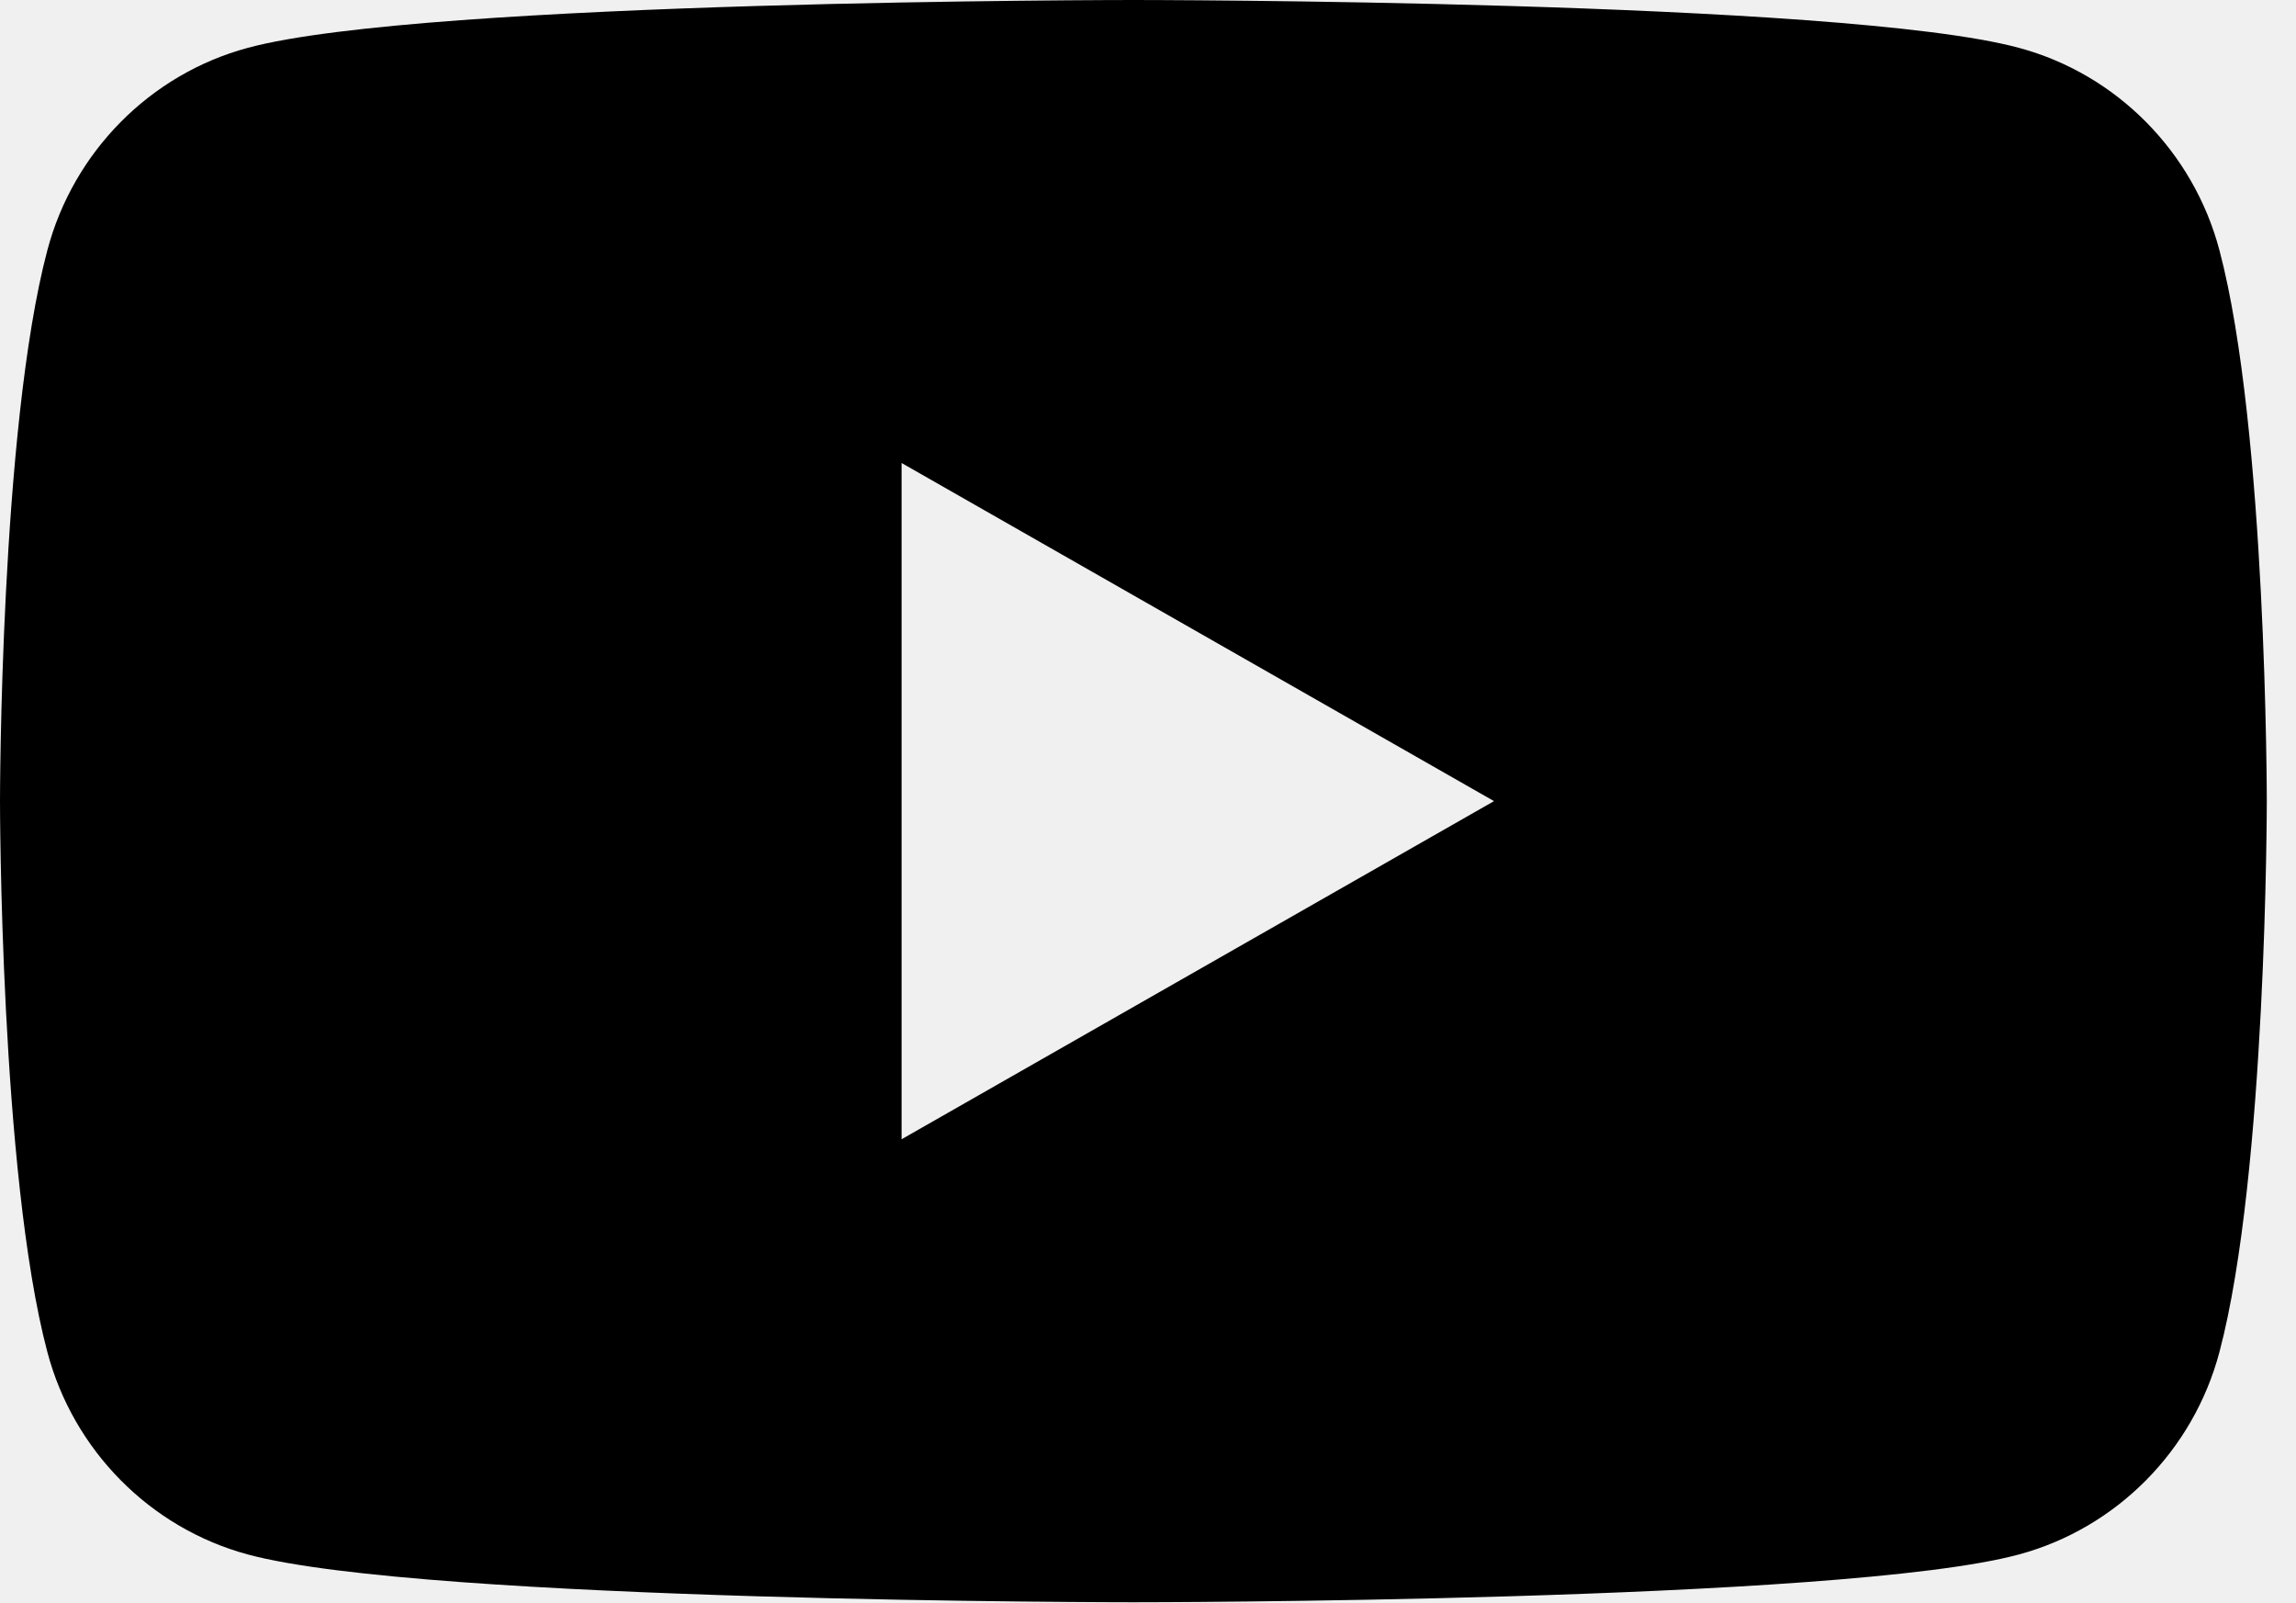
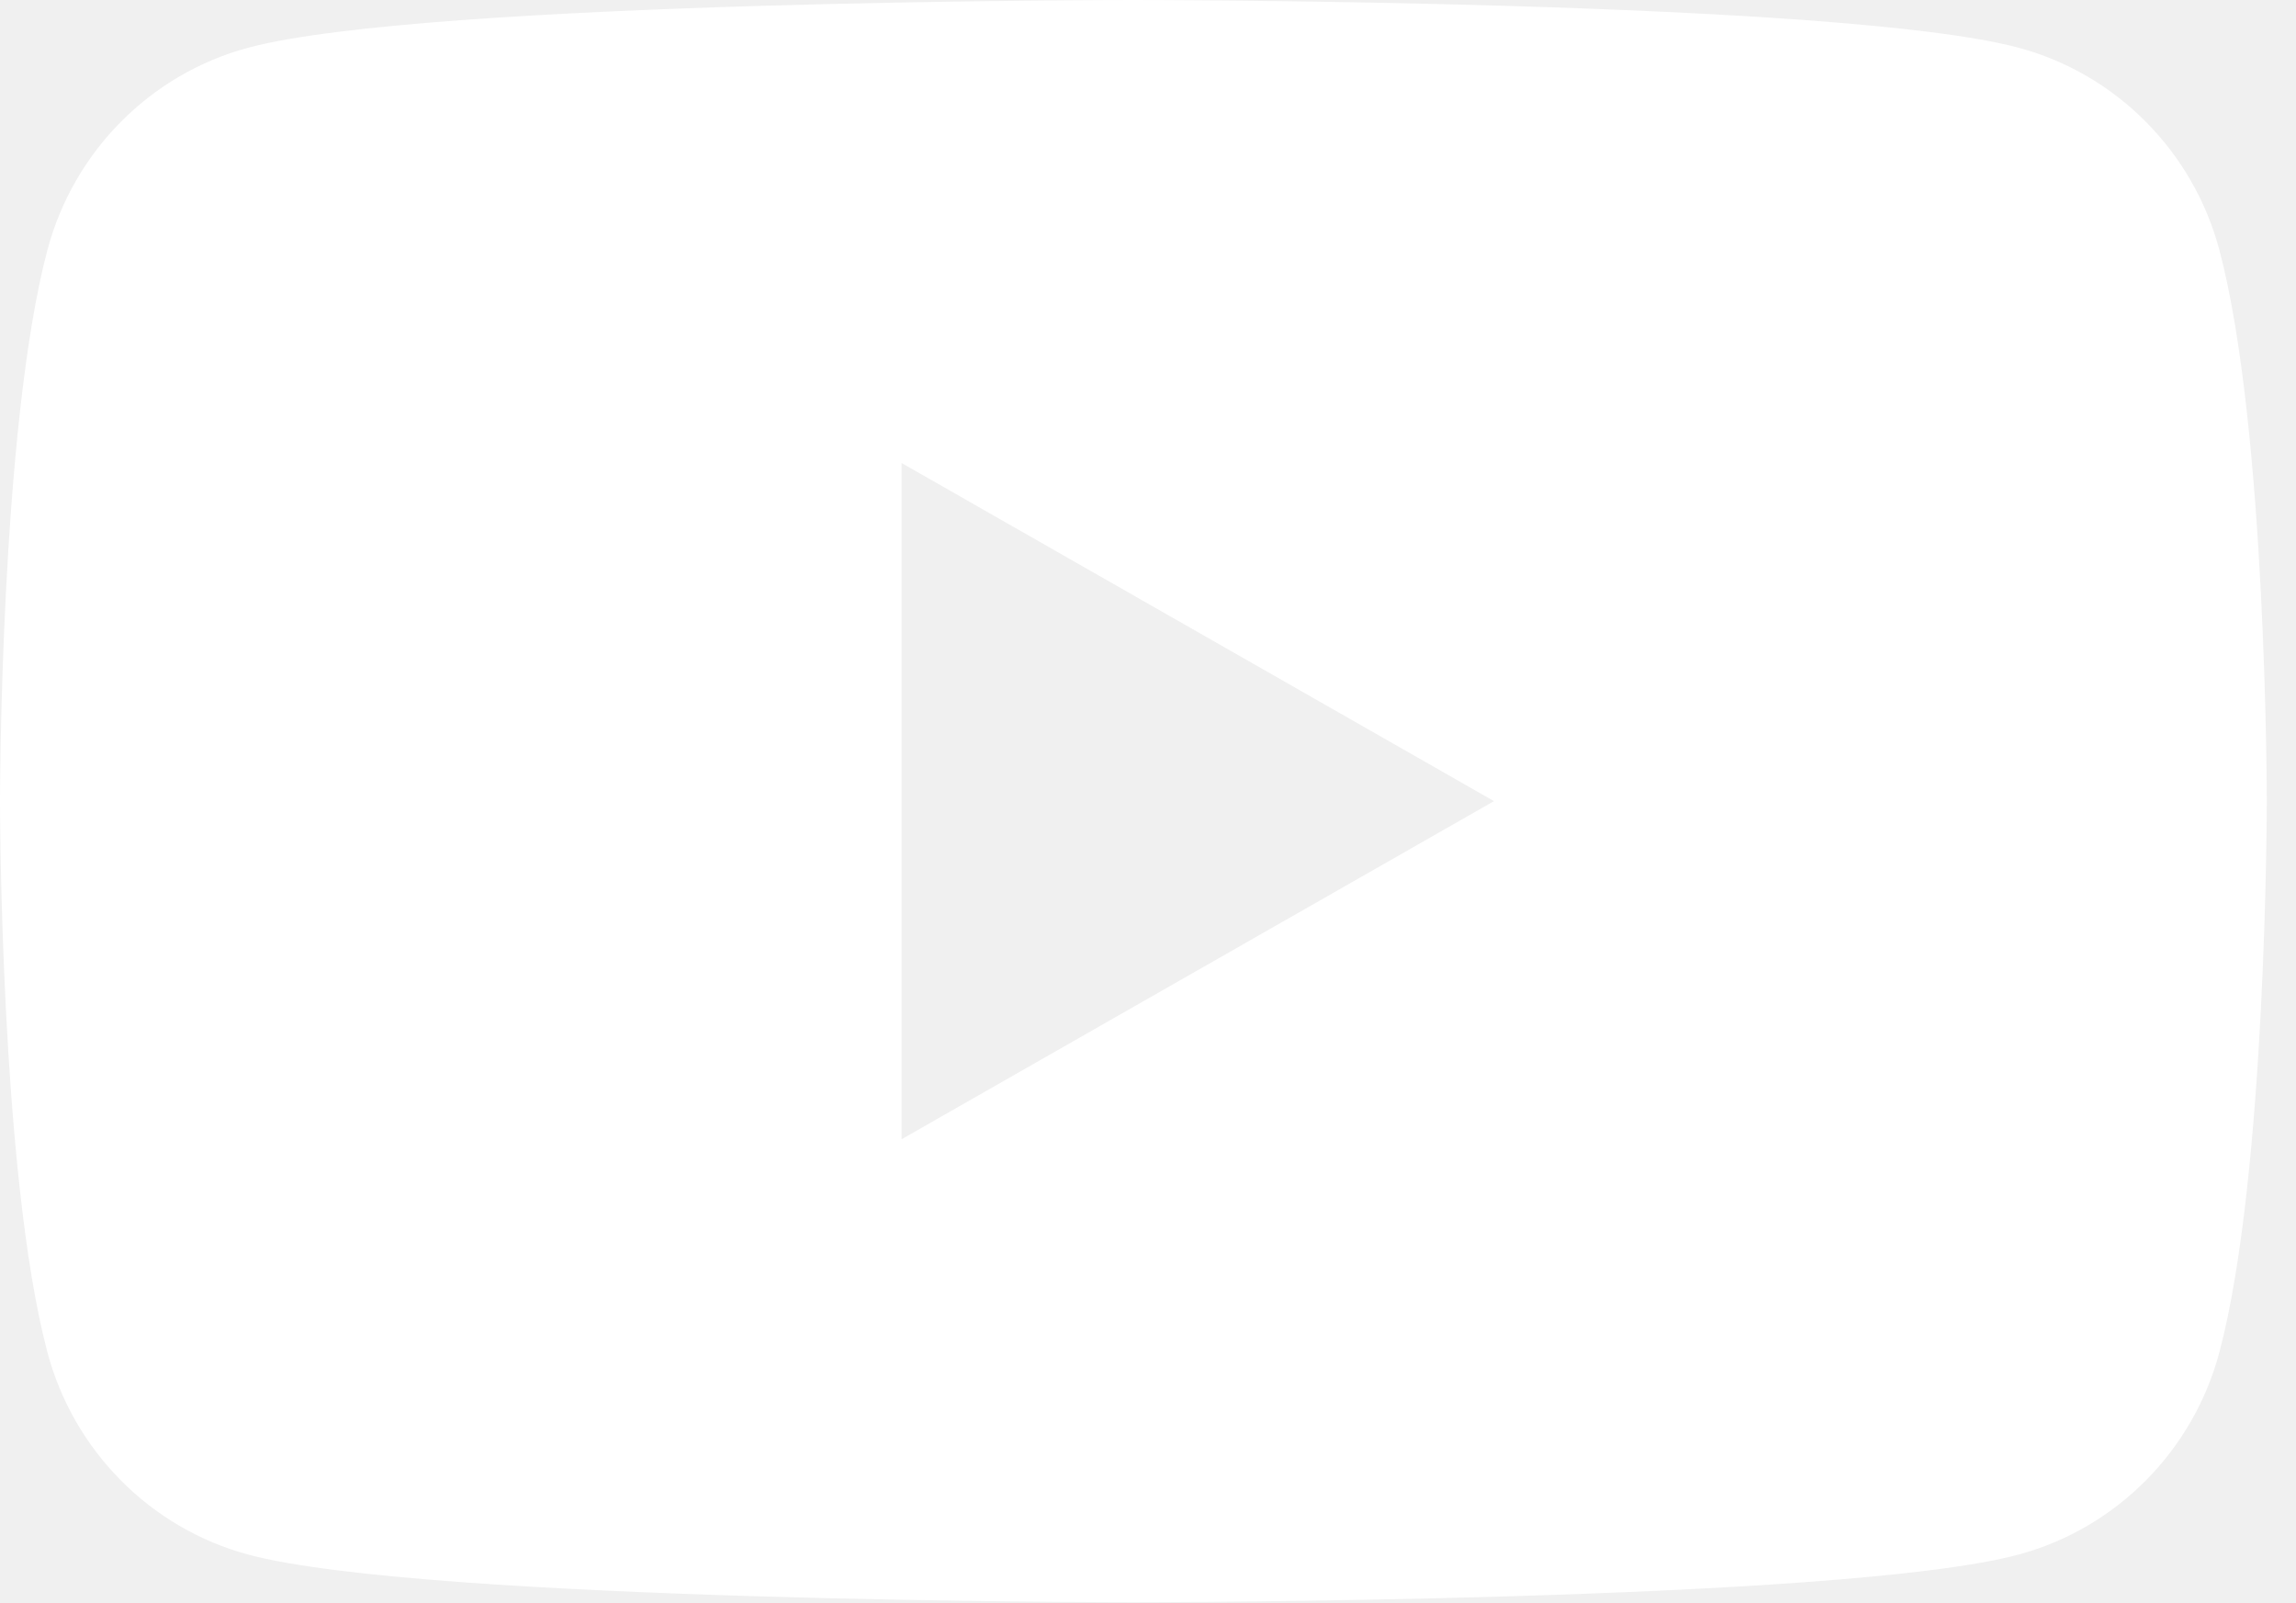
<svg xmlns="http://www.w3.org/2000/svg" width="43" height="30" viewBox="0 0 43 30" preserveAspectRatio="xMidYMid meet" fill="none">
-   <path fill-rule="evenodd" clip-rule="evenodd" d="M16.885 21.331V8.669L27.98 15L16.885 21.331ZM41.566 4.685C41.078 2.841 39.639 1.388 37.812 0.896C34.502 0 21.226 0 21.226 0C21.226 0 7.951 0 4.64 0.896C2.814 1.388 1.375 2.841 0.887 4.685C0 8.027 0 15 0 15C0 15 0 21.973 0.887 25.315C1.375 27.159 2.814 28.611 4.64 29.105C7.951 30 21.226 30 21.226 30C21.226 30 34.502 30 37.812 29.105C39.639 28.611 41.078 27.159 41.566 25.315C42.453 21.973 42.453 15 42.453 15C42.453 15 42.453 8.027 41.566 4.685Z" fill="currentColor" />
+   <path fill-rule="evenodd" clip-rule="evenodd" d="M16.885 21.331V8.669L27.98 15L16.885 21.331ZM41.566 4.685C41.078 2.841 39.639 1.388 37.812 0.896C34.502 0 21.226 0 21.226 0C21.226 0 7.951 0 4.64 0.896C2.814 1.388 1.375 2.841 0.887 4.685C0 8.027 0 15 0 15C0 15 0 21.973 0.887 25.315C1.375 27.159 2.814 28.611 4.64 29.105C7.951 30 21.226 30 21.226 30C21.226 30 34.502 30 37.812 29.105C39.639 28.611 41.078 27.159 41.566 25.315C42.453 21.973 42.453 15 42.453 15C42.453 15 42.453 8.027 41.566 4.685Z" fill="#fff" />
</svg>
